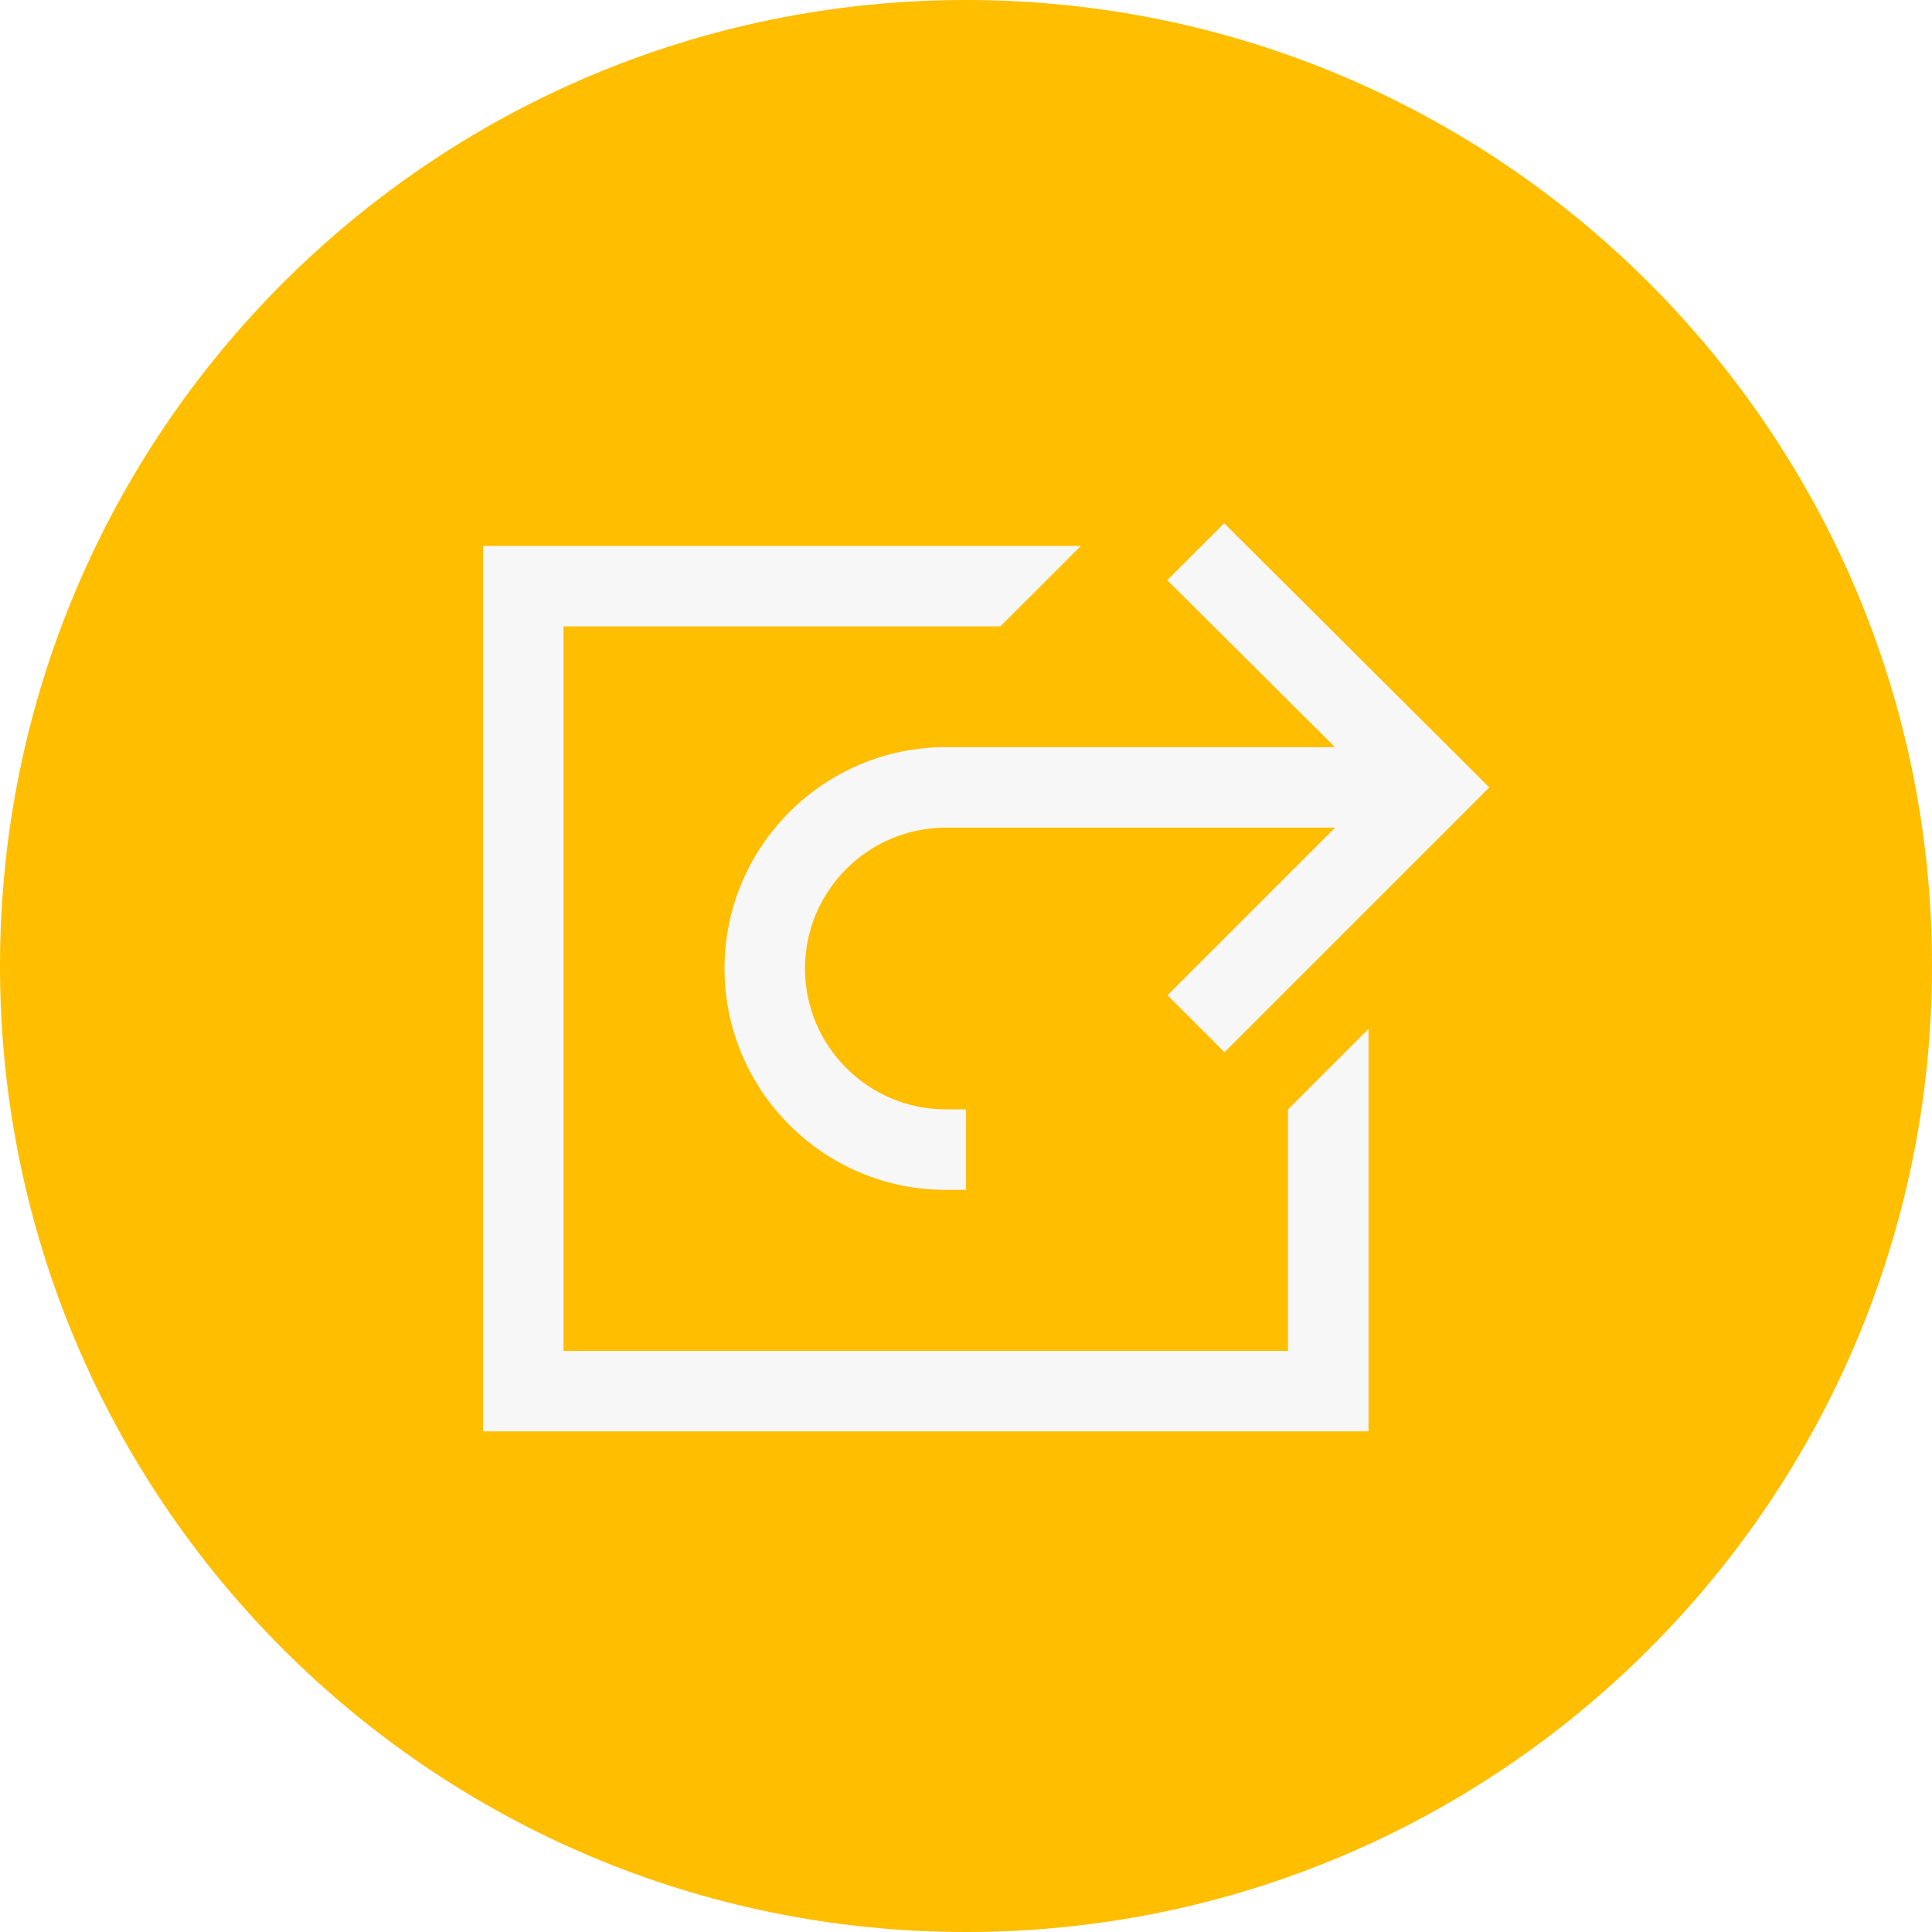
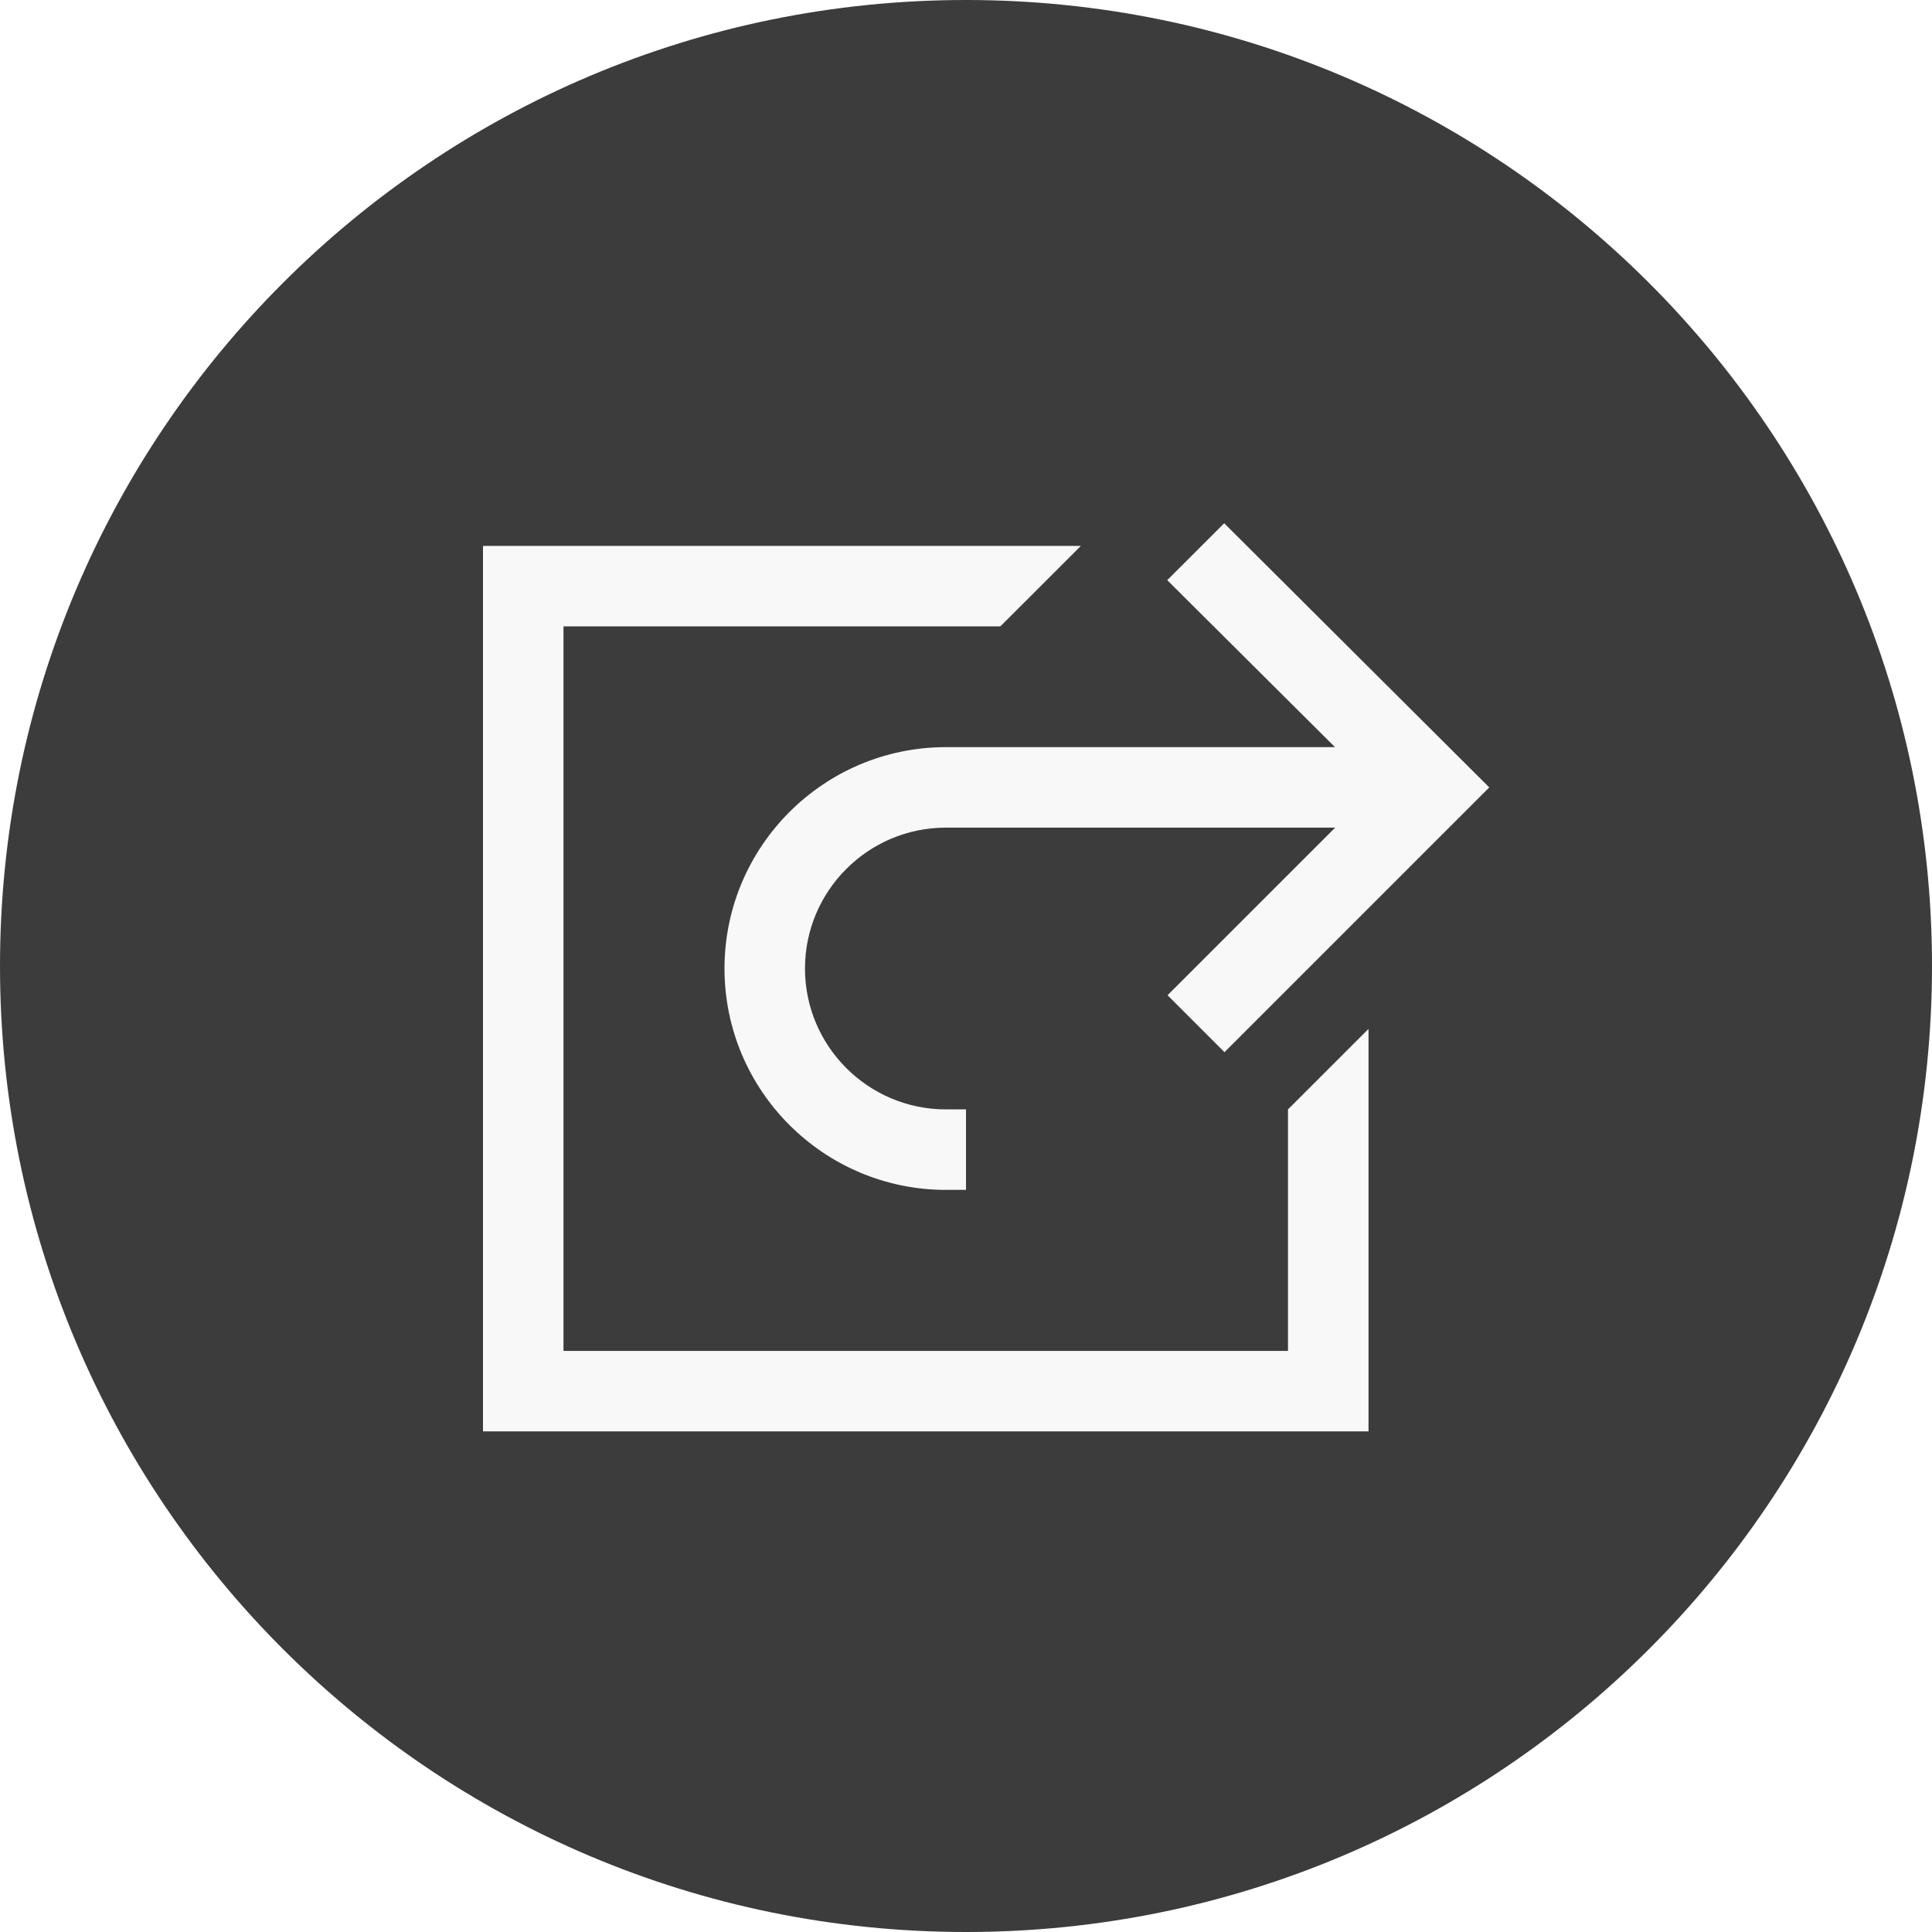
- <svg xmlns="http://www.w3.org/2000/svg" version="1.1" width="44px" height="44px" viewBox="0 0 44.0 44.0">
-   <defs>
-     <clipPath id="i0">
-       <path d="M1920,0 L1920,1080 L0,1080 L0,0 L1920,0 Z" />
-     </clipPath>
-     <clipPath id="i1">
-       <path d="M22,0 C34.15,0 44,9.85 44,22 C44,34.15 34.15,44 22,44 C9.85,44 0,34.15 0,22 C0,9.85 9.85,0 22,0 Z" />
-     </clipPath>
-     <clipPath id="i2">
-       <path d="M13.616,0.516 L11.782,2.349 L1.833,2.349 L1.833,18.849 L18.333,18.849 L18.333,13.349 L20.167,11.516 L20.167,20.682 L0,20.682 L0,0.516 L13.616,0.516 Z M16.88,0 L22.917,6.016 L16.887,12.046 L15.59,10.749 L19.408,6.932 L10.542,6.932 C8.773,6.932 7.333,8.371 7.333,10.141 C7.333,11.91 8.773,13.349 10.542,13.349 L11,13.349 L11,15.182 L10.542,15.182 C7.762,15.182 5.5,12.921 5.5,10.141 C5.5,7.36 7.762,5.099 10.542,5.099 L19.404,5.099 L15.583,1.296 L16.88,0 Z" />
-     </clipPath>
-   </defs>
-   <g transform="translate(-153.0 -19.0)">
-     <g clip-path="url(#i0)">
-       <g transform="translate(153.0 19.0)">
-         <g clip-path="url(#i1)">
-           <polygon points="0,0 44,0 44,44 0,44 0,0" stroke="none" fill="#FFBE00" />
-         </g>
-         <g transform="translate(8.25 8.25)">
-           <g transform="translate(2.75 3.666667)">
-             <g clip-path="url(#i2)">
-               <polygon points="0,0 22.917,0 22.917,20.682 0,20.682 0,0" stroke="none" fill="#F7F7F7" />
-             </g>
-           </g>
+ <svg xmlns="http://www.w3.org/2000/svg" width="44px" height="44px" viewBox="0 0 44 44" version="1.1">
+   <g id="Export" stroke="none" stroke-width="1" fill="none" fill-rule="evenodd">
+     <g id="Export-Webplayer" transform="translate(-153, -19)">
+       <g id="web/rounded_share" transform="translate(153, 19)">
+         <circle id="Oval" fill="#3C3C3C" cx="22" cy="22" r="22" />
+         <g id="icons/ic_share" transform="translate(11, 11.9167)" fill="#F8F8F8">
+           <path d="M16.88,-1.77635684e-15 L15.583,1.296 L19.404,5.099 L10.542,5.099 C7.762,5.099 5.5,7.36 5.5,10.141 C5.5,12.921 7.762,15.182 10.542,15.182 L11,15.182 L11,13.349 L10.542,13.349 C8.773,13.349 7.333,11.91 7.333,10.141 C7.333,8.371 8.773,6.932 10.542,6.932 L19.408,6.932 L15.59,10.749 L16.887,12.046 L22.917,6.016 L16.88,-1.77635684e-15 Z M0,0.516 L0,20.682 L20.167,20.682 L20.167,11.516 L18.333,13.349 L18.333,18.849 L1.833,18.849 L1.833,2.349 L11.782,2.349 L13.616,0.516 L0,0.516 Z" id="Shape" />
        </g>
      </g>
    </g>
  </g>
</svg>
